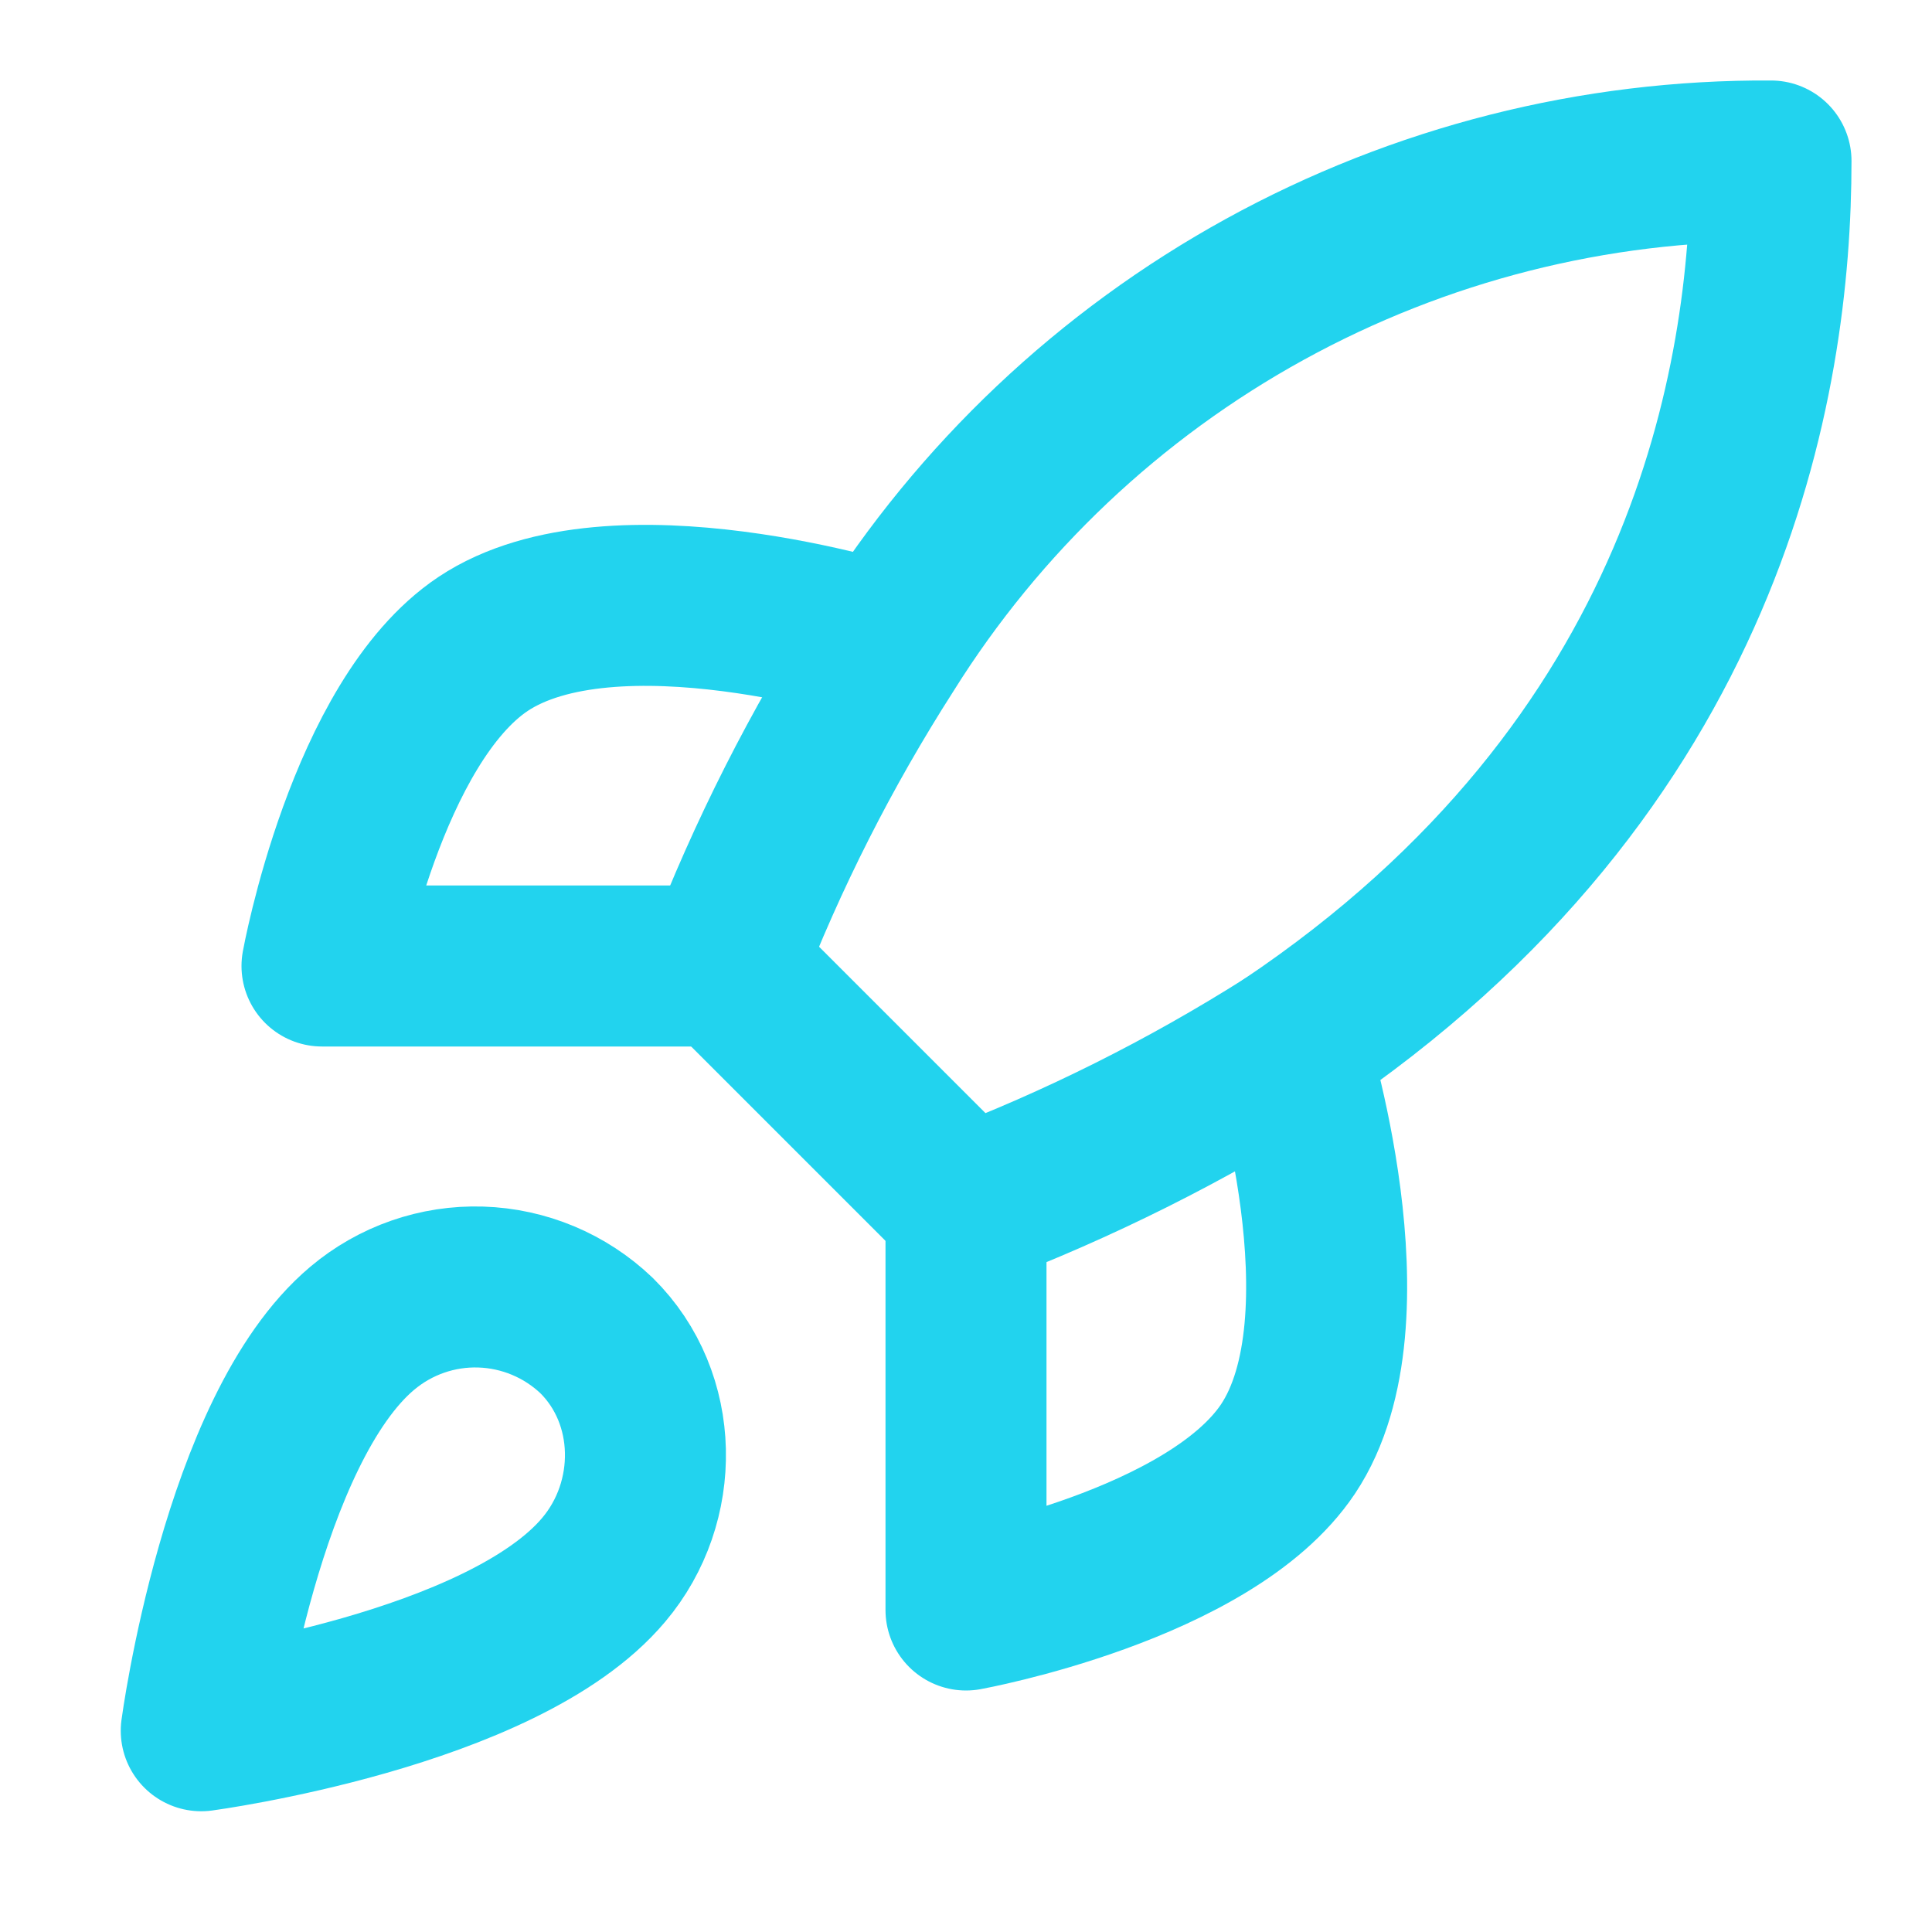
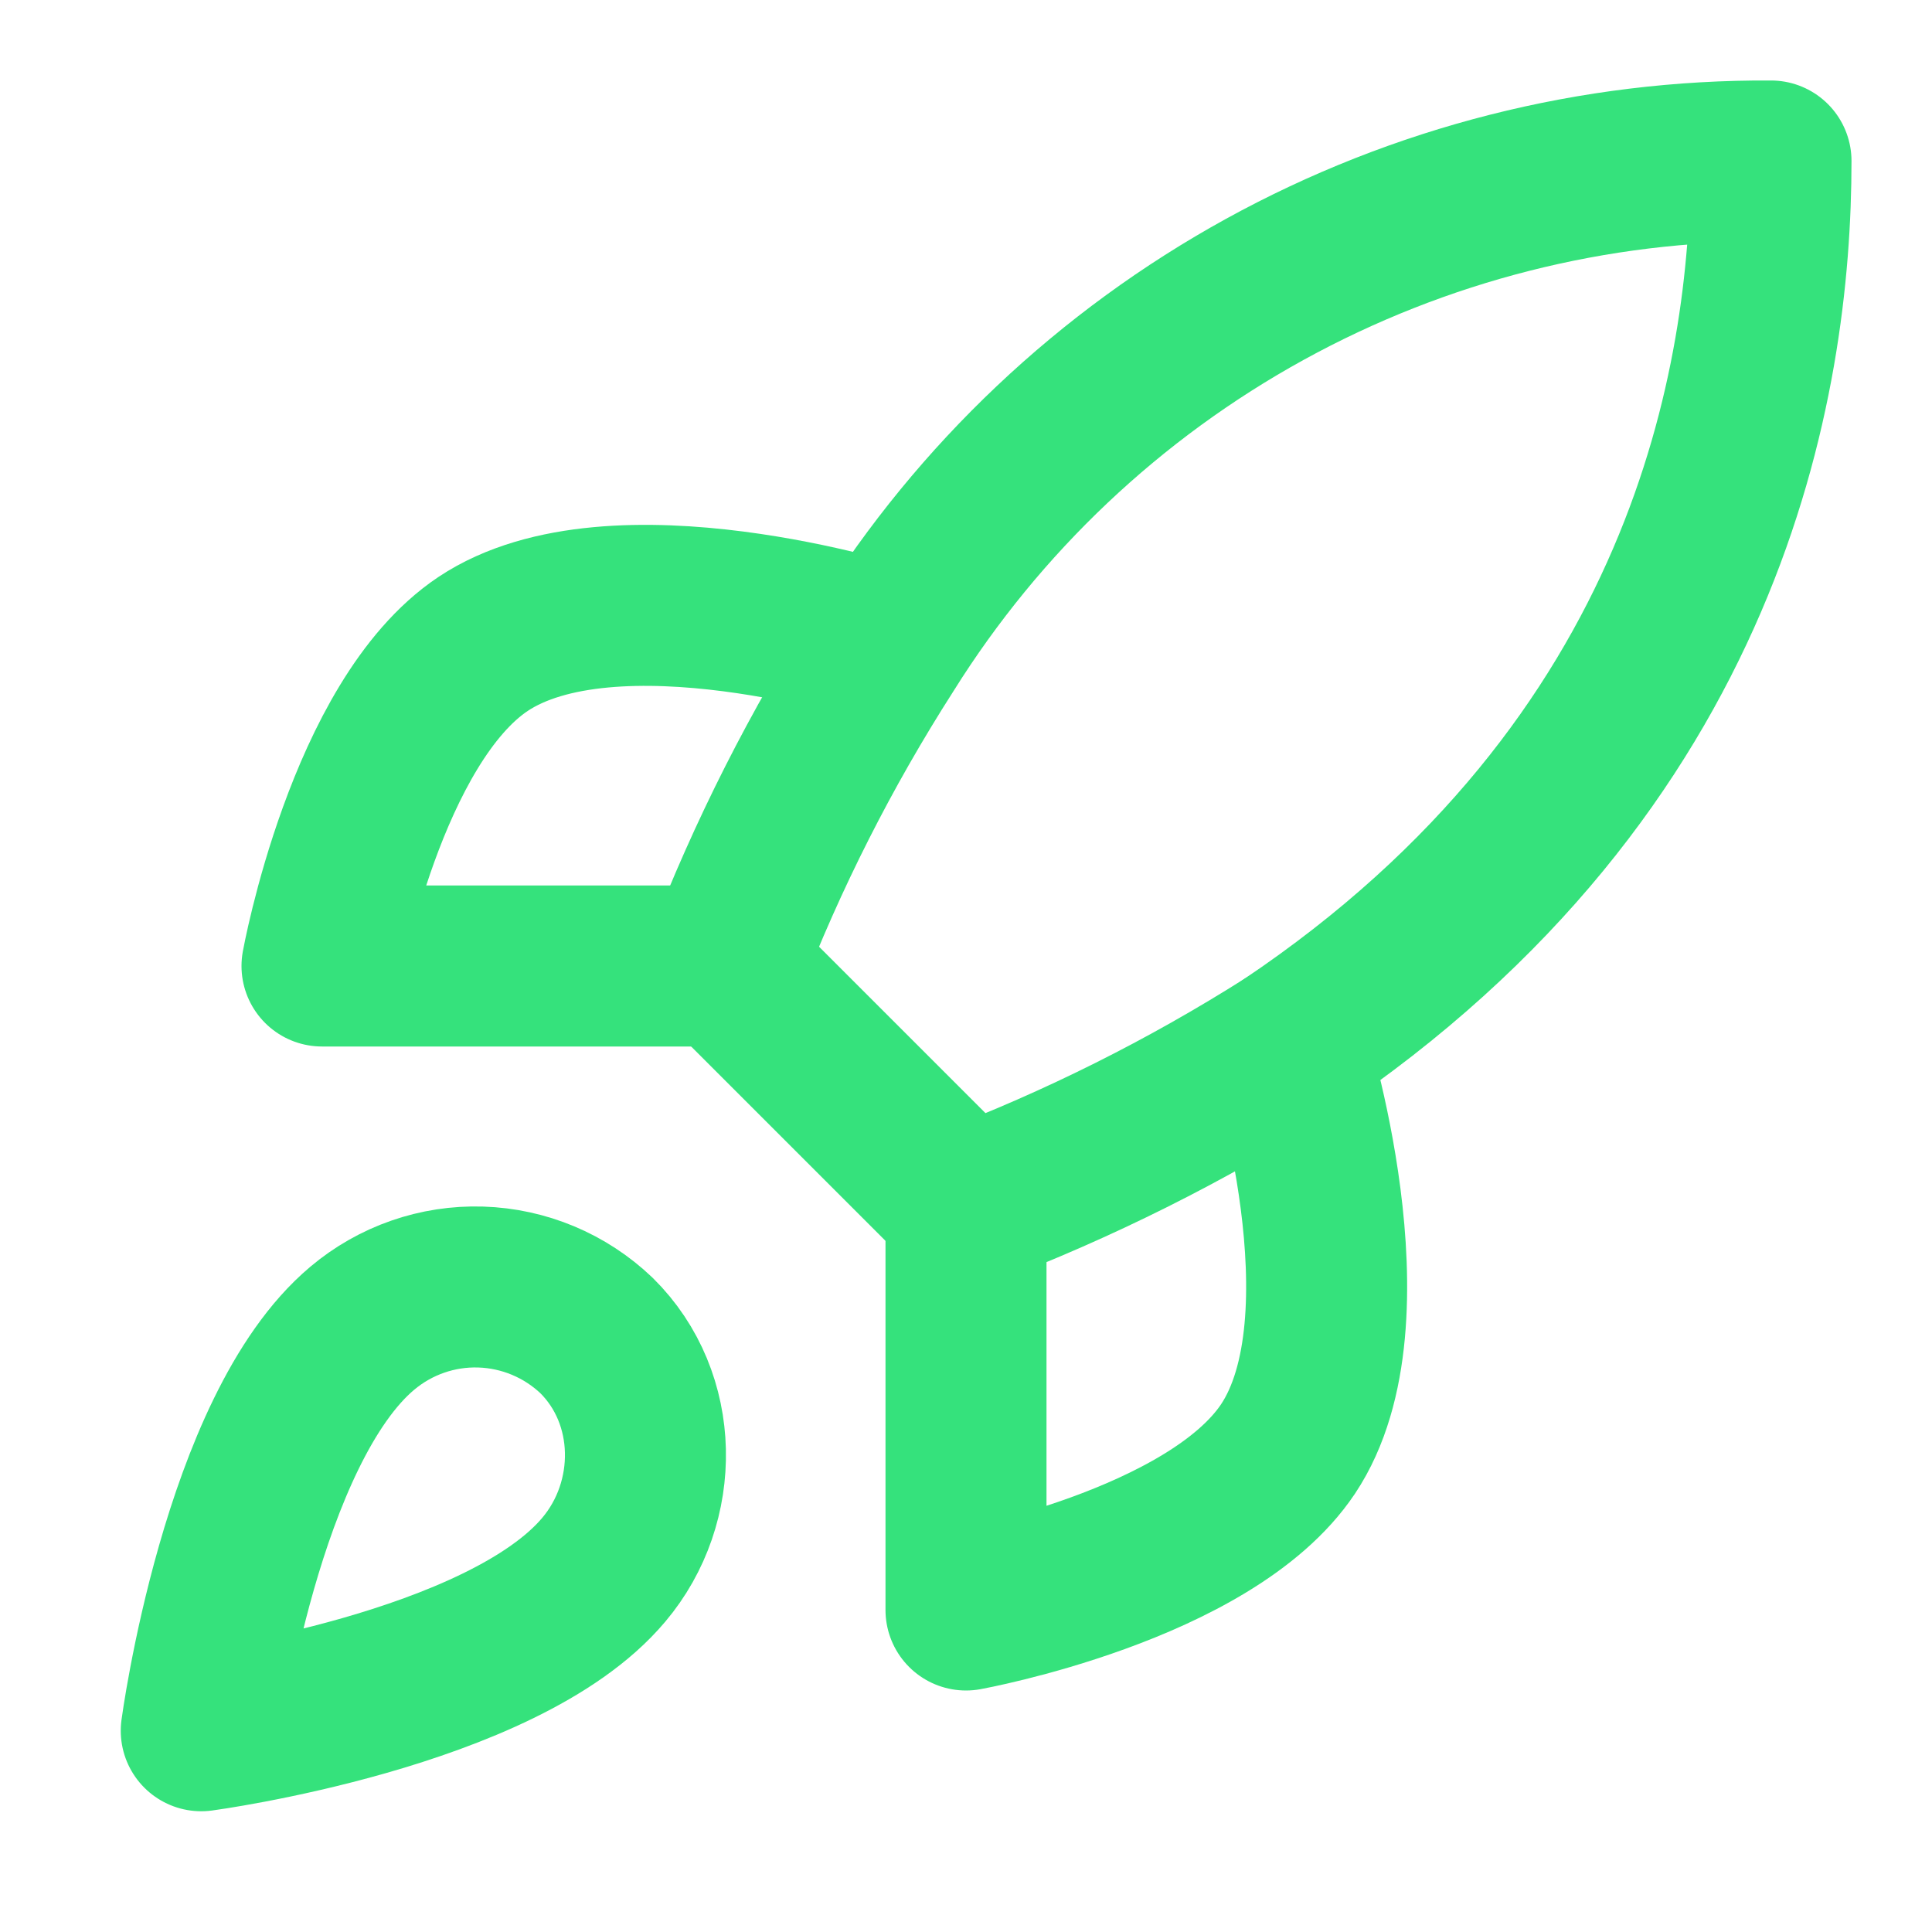
<svg xmlns="http://www.w3.org/2000/svg" preserveAspectRatio="none" width="100%" height="100%" overflow="visible" style="display: block;" viewBox="0 0 24 24" fill="none">
  <g id="Icon">
-     <path id="Vector" d="M4.5 16.5C3 17.76 2.5 21.5 2.5 21.5C2.5 21.5 6.24 21 7.5 19.5C8.21 18.66 8.2 17.37 7.41 16.59C7.021 16.219 6.509 16.005 5.972 15.988C5.435 15.971 4.911 16.154 4.5 16.5Z" stroke="#22d3ee" stroke-width="2" stroke-linecap="round" stroke-linejoin="round" />
-     <path id="Vector_2" d="M12 15L9 12C9.532 10.619 10.202 9.296 11 8.05C12.165 6.187 13.788 4.653 15.713 3.594C17.638 2.535 19.803 1.986 22 2C22 4.72 21.22 9.5 16 13C14.737 13.799 13.397 14.469 12 15Z" stroke="#22d3ee" stroke-width="2" stroke-linecap="round" stroke-linejoin="round" />
-     <path id="Vector_3" d="M9 12H4C4 12 4.55 8.97 6 8C7.62 6.92 11 8 11 8" stroke="#22d3ee" stroke-width="2" stroke-linecap="round" stroke-linejoin="round" />
-     <path id="Vector_4" d="M12 15V20C12 20 15.03 19.45 16 18C17.08 16.38 16 13 16 13" stroke="#22d3ee" stroke-width="2" stroke-linecap="round" stroke-linejoin="round" />
+     <path id="Vector" d="M4.5 16.5C3 17.76 2.5 21.5 2.5 21.5C2.5 21.5 6.24 21 7.5 19.5C8.21 18.66 8.2 17.37 7.41 16.59C7.021 16.219 6.509 16.005 5.972 15.988C5.435 15.971 4.911 16.154 4.5 16.5Z" stroke="#35e27c" stroke-width="2" stroke-linecap="round" stroke-linejoin="round" />
+     <path id="Vector_2" d="M12 15L9 12C9.532 10.619 10.202 9.296 11 8.05C12.165 6.187 13.788 4.653 15.713 3.594C17.638 2.535 19.803 1.986 22 2C22 4.72 21.22 9.5 16 13C14.737 13.799 13.397 14.469 12 15Z" stroke="#35e27c" stroke-width="2" stroke-linecap="round" stroke-linejoin="round" />
+     <path id="Vector_3" d="M9 12H4C4 12 4.55 8.97 6 8C7.62 6.92 11 8 11 8" stroke="#35e27c" stroke-width="2" stroke-linecap="round" stroke-linejoin="round" />
+     <path id="Vector_4" d="M12 15V20C12 20 15.03 19.45 16 18C17.08 16.38 16 13 16 13" stroke="#35e27c" stroke-width="2" stroke-linecap="round" stroke-linejoin="round" />
  </g>
</svg>
